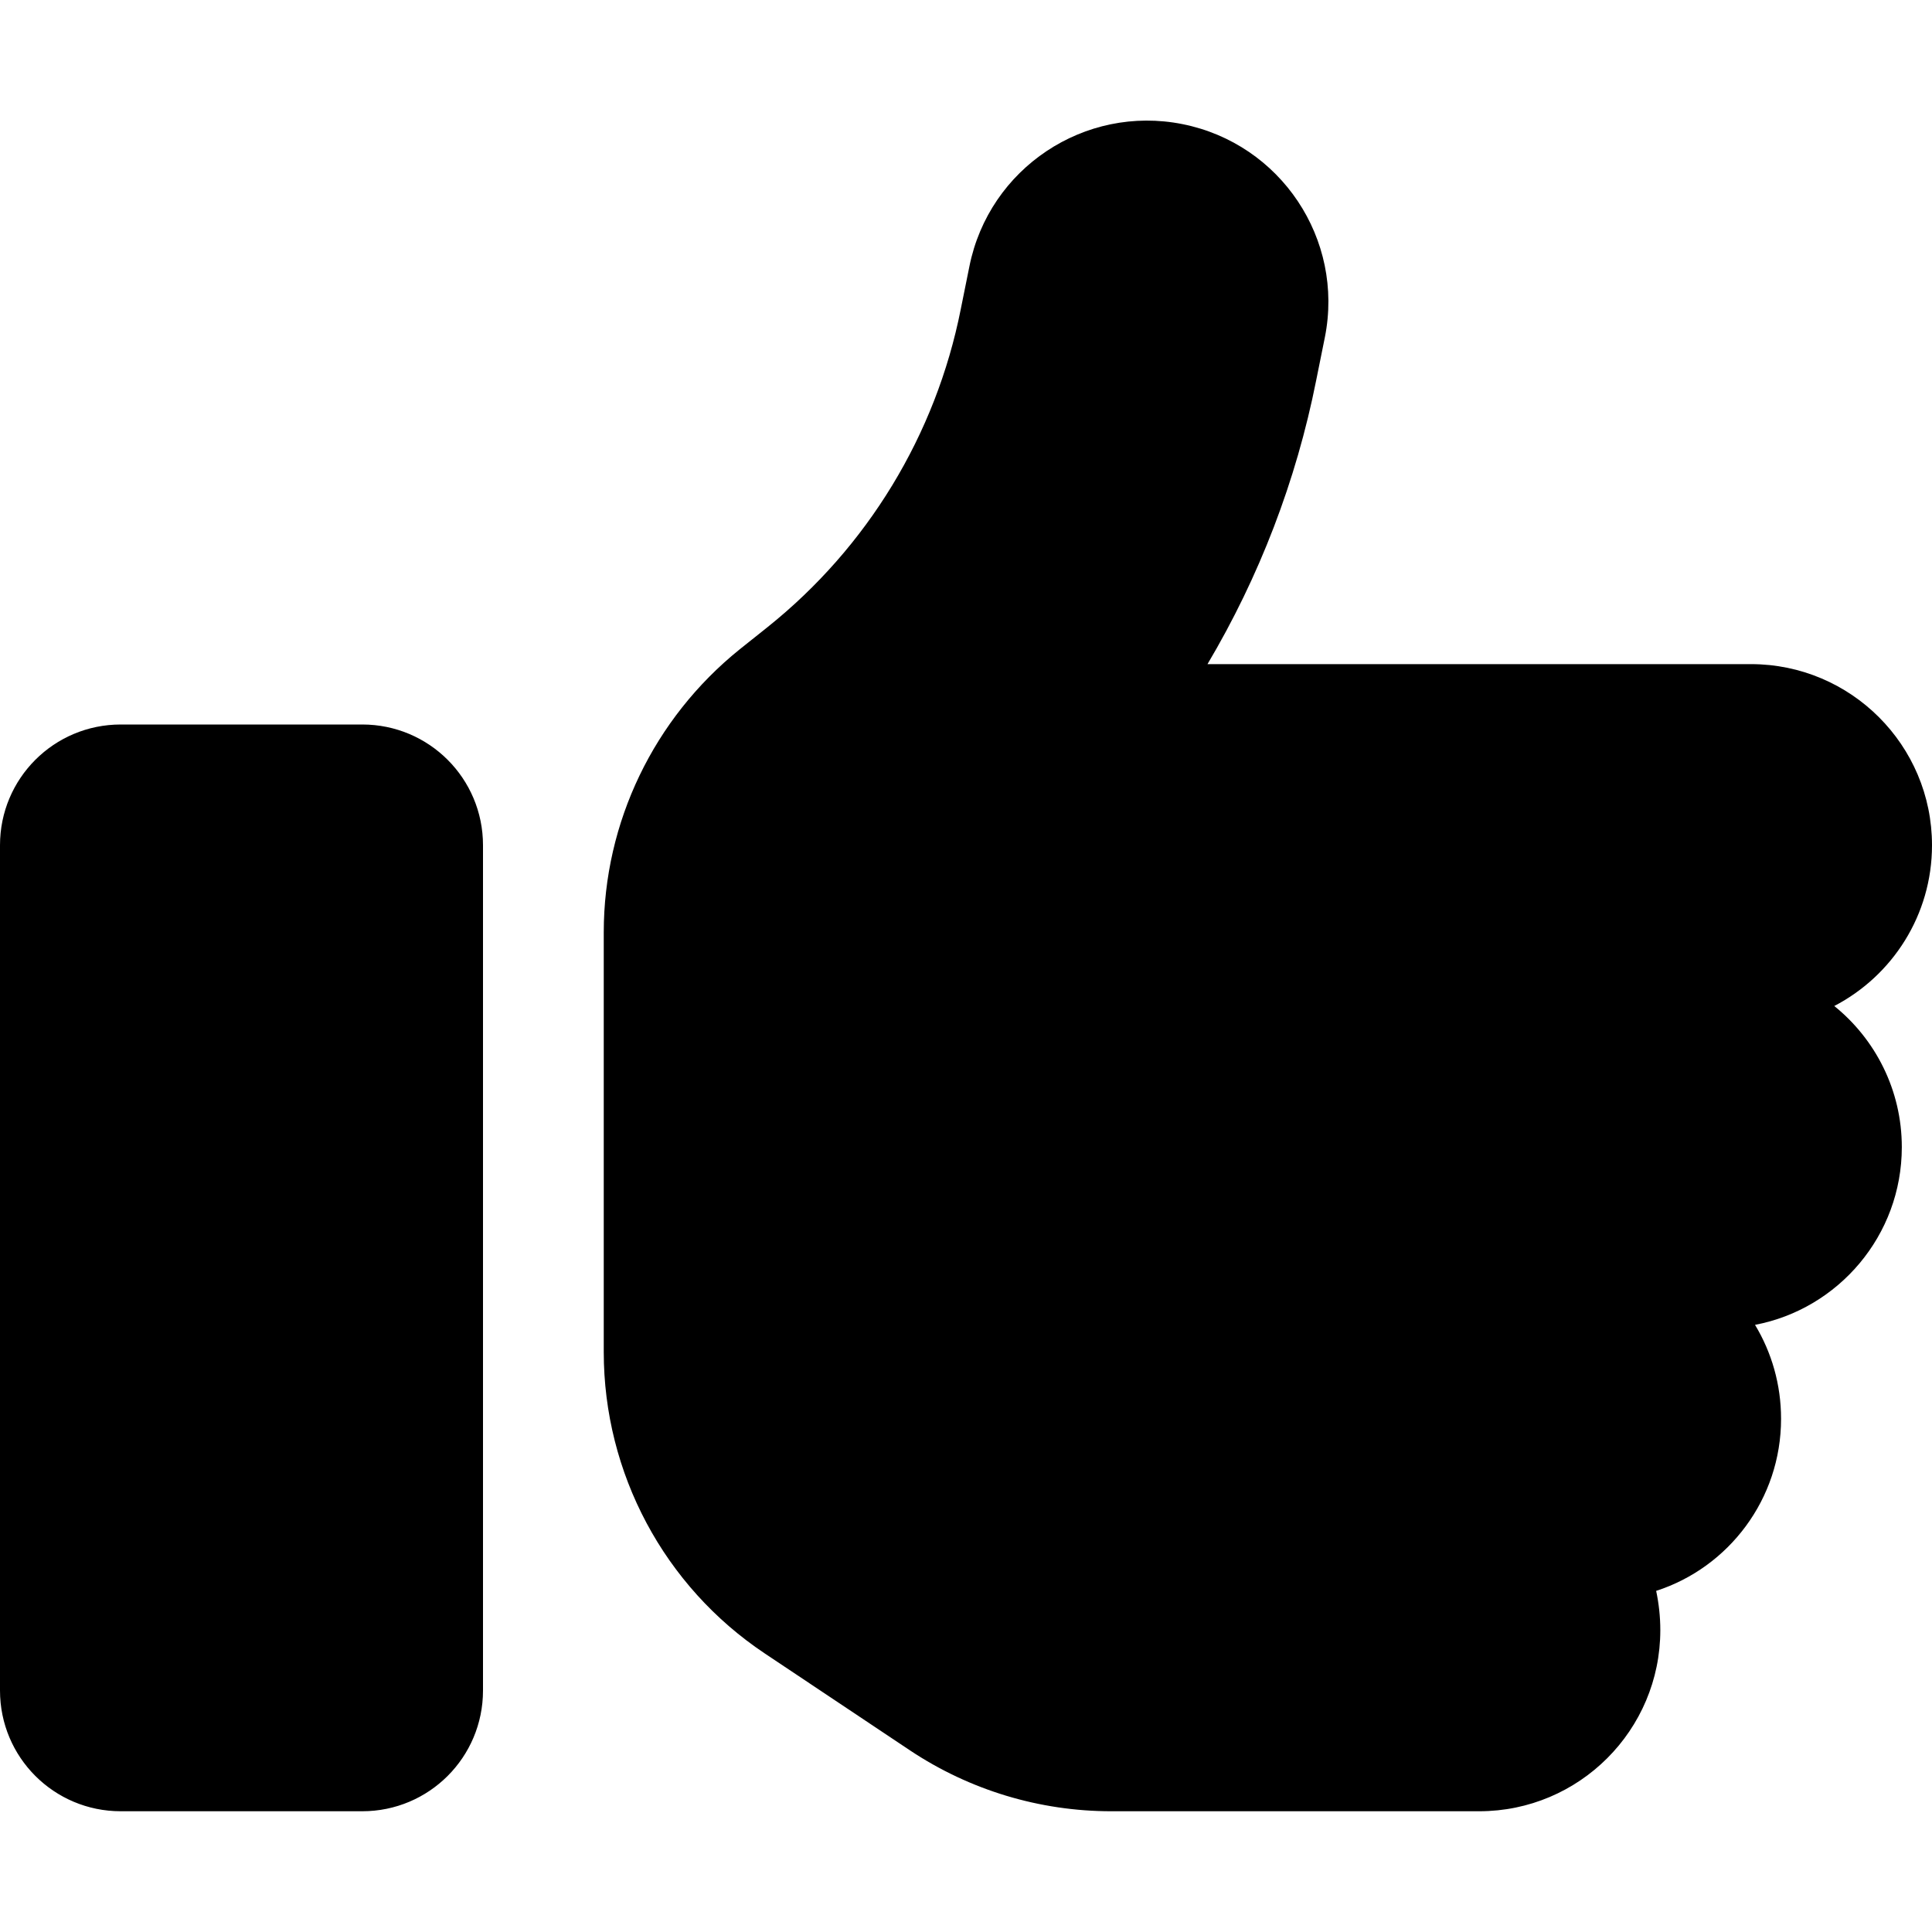
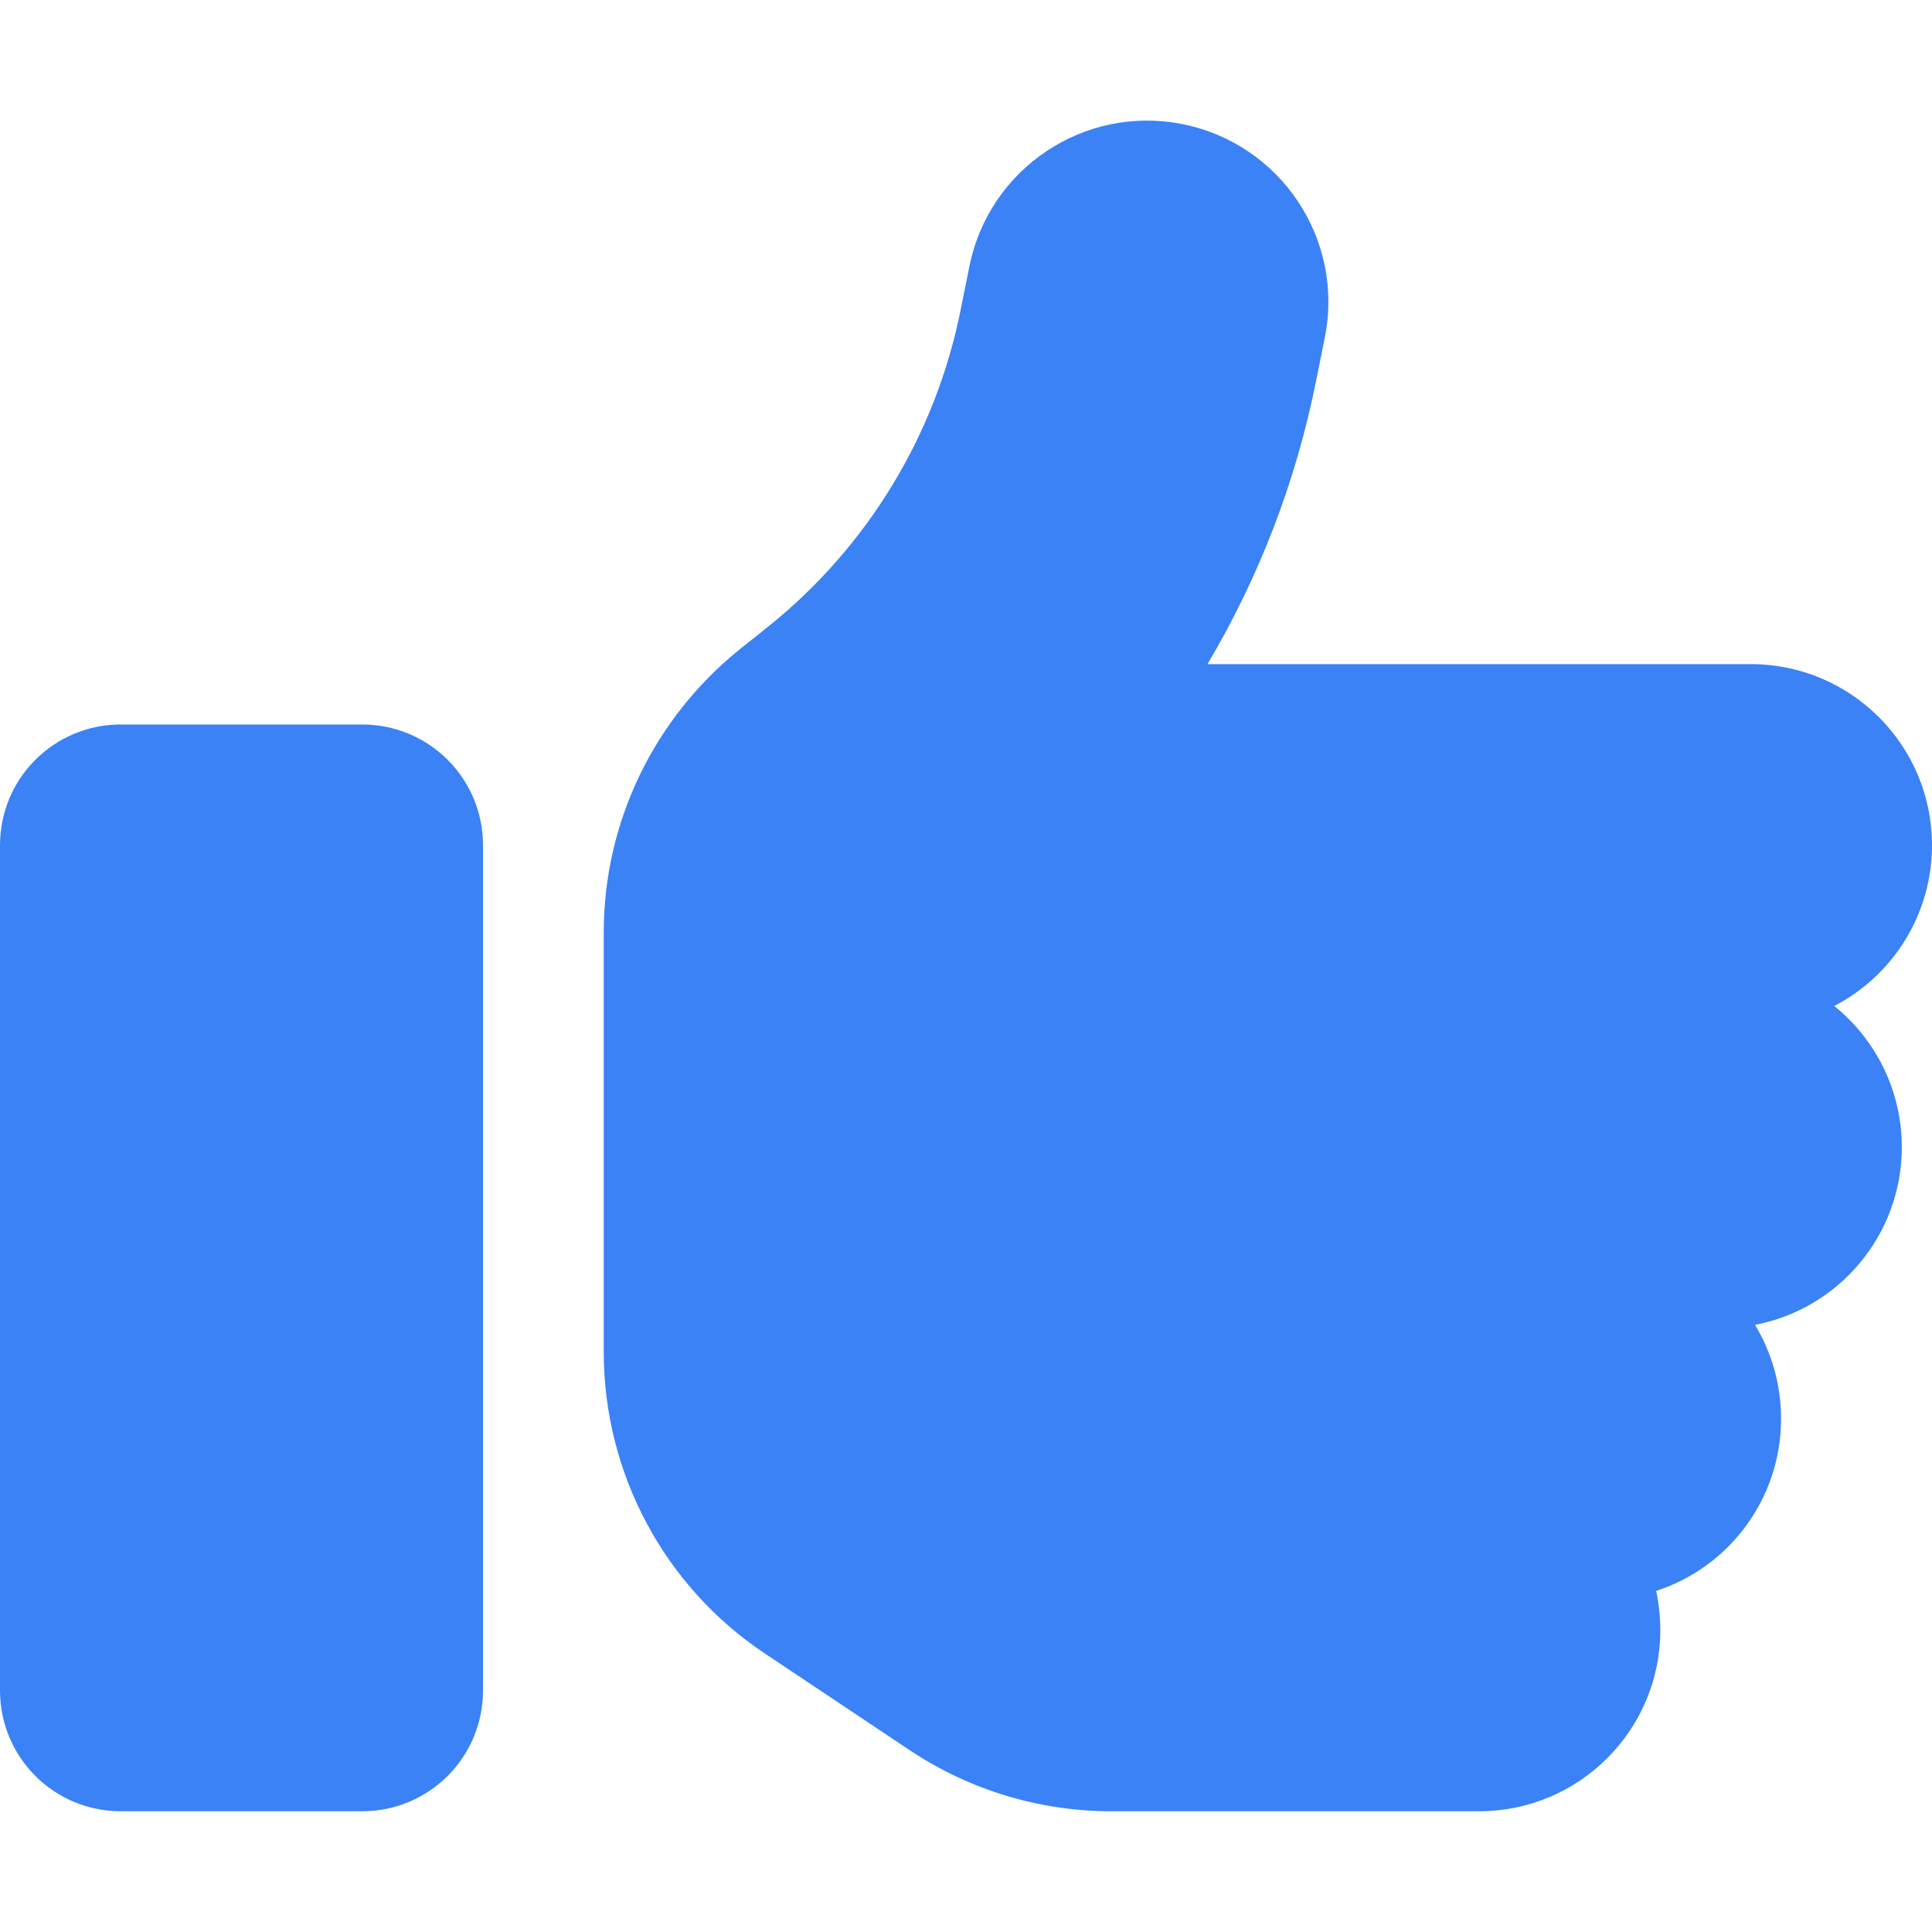
<svg xmlns="http://www.w3.org/2000/svg" viewBox="0 0 512 512">
-   <path d="M313.4 32.9c26 5.2 42.9 30.5 37.7 56.5l-2.3 11.4c-5.3 26.7-15.1 52.1-28.8 75.2H464c26.5 0 48 21.5 48 48c0 18.5-10.5 34.6-25.9 42.6C497 275.4 504 288.9 504 304c0 23.4-16.8 42.9-38.9 47.1c4.4 7.3 6.9 15.8 6.9 24.9c0 21.3-13.9 39.4-33.1 45.6c.7 3.3 1.1 6.8 1.1 10.4c0 26.5-21.5 48-48 48H294.5c-19 0-37.5-5.6-53.3-16.1l-38.5-25.7C176 420.4 160 390.4 160 358.3V320 272 247.1c0-29.2 13.3-56.7 36-75l7.4-5.9c26.5-21.2 44.6-51 51.2-84.2l2.3-11.4c5.2-26 30.5-42.9 56.5-37.7zM32 192H96c17.7 0 32 14.3 32 32V448c0 17.7-14.3 32-32 32H32c-17.7 0-32-14.3-32-32V224c0-17.7 14.3-32 32-32z" />
+   <path fill="#3b82f6" d="M313.4 32.9c26 5.2 42.9 30.5 37.7 56.5l-2.3 11.4c-5.3 26.7-15.1 52.1-28.8 75.2H464c26.5 0 48 21.5 48 48c0 18.5-10.5 34.6-25.9 42.6C497 275.4 504 288.9 504 304c0 23.4-16.8 42.9-38.9 47.1c4.4 7.3 6.9 15.8 6.9 24.9c0 21.3-13.9 39.4-33.1 45.6c.7 3.3 1.1 6.8 1.1 10.4c0 26.5-21.5 48-48 48H294.5c-19 0-37.5-5.6-53.3-16.1l-38.5-25.7C176 420.4 160 390.4 160 358.3V320 272 247.1c0-29.2 13.3-56.7 36-75l7.4-5.9c26.5-21.2 44.6-51 51.2-84.2l2.3-11.4c5.2-26 30.5-42.9 56.5-37.7zM32 192H96c17.7 0 32 14.3 32 32V448c0 17.7-14.3 32-32 32H32c-17.7 0-32-14.3-32-32V224c0-17.7 14.3-32 32-32z" />
</svg>
